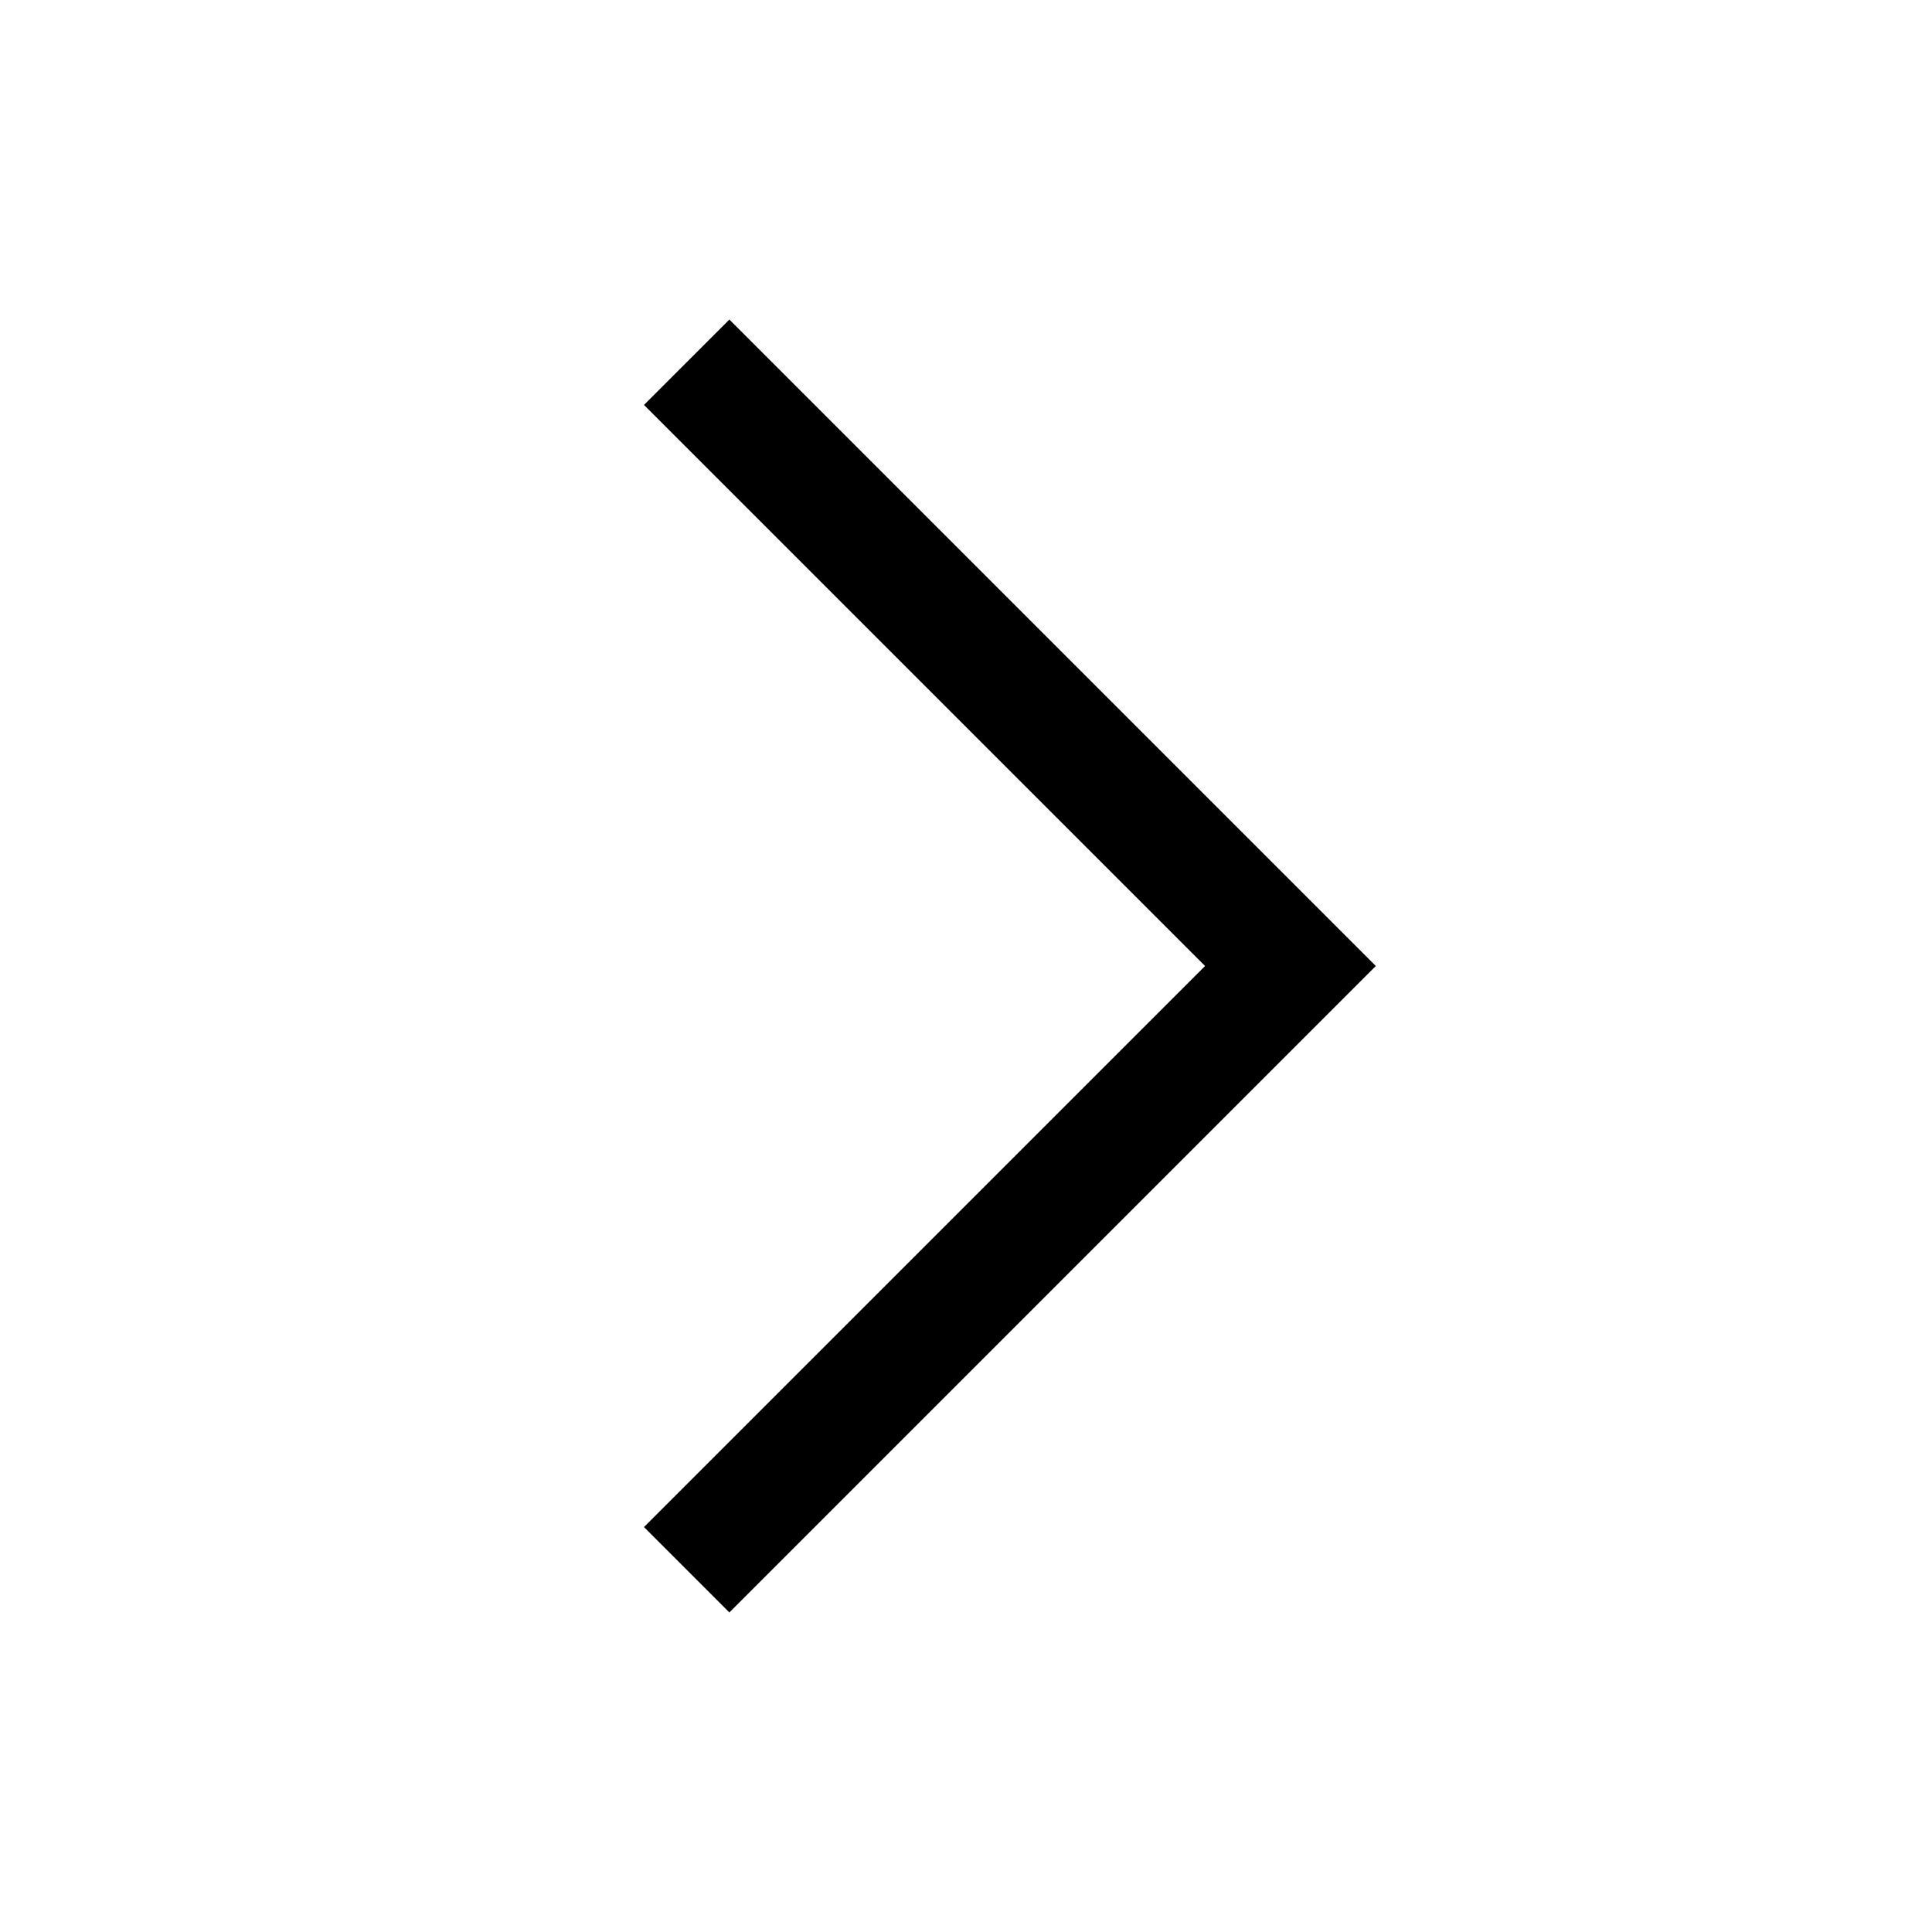
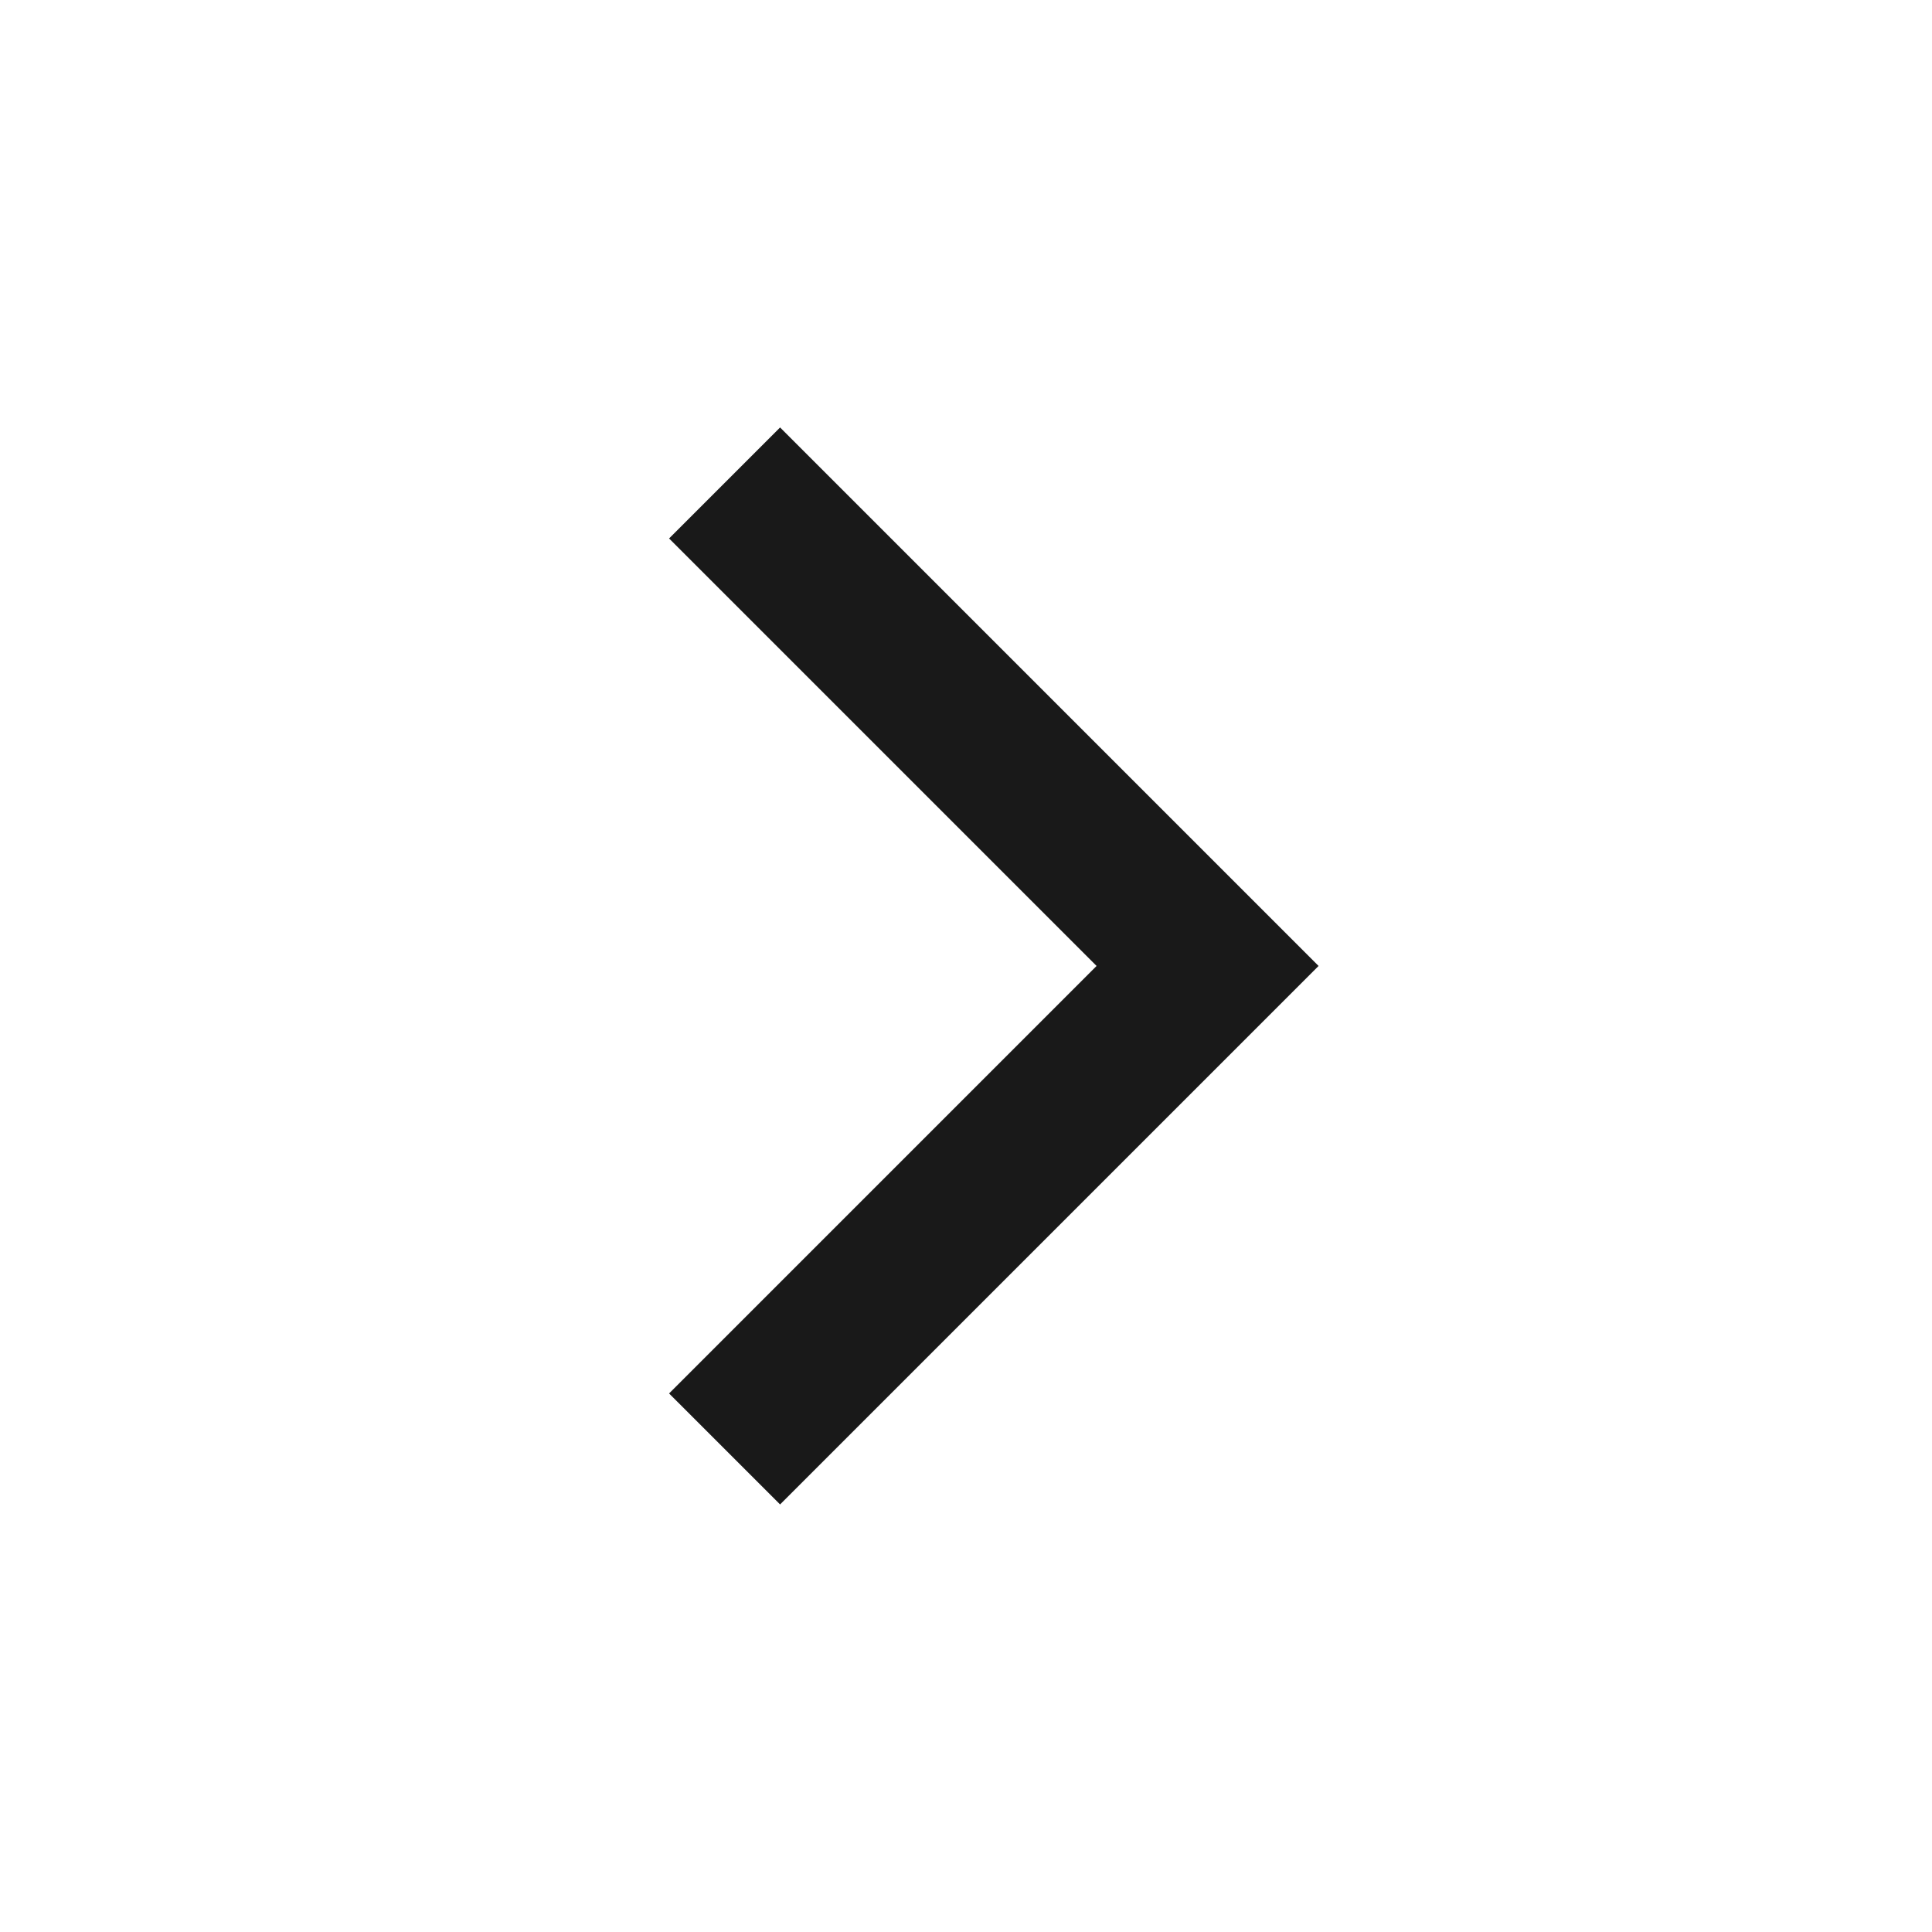
<svg xmlns="http://www.w3.org/2000/svg" viewBox="0 0 1024 1024" version="1.1">
-   <path fill-rule="evenodd" d="M386.588 169.373L729.216 512 386.588 854.627 341.333 809.373 638.713 512 341.333 214.627z" />
+   <path fill-opacity=".9" fill-rule="evenodd" d="M413.459 797.389L354.628 738.56 581.212 511.976 354.628 285.391 413.459 226.56 698.874 511.976 413.459 797.389Z" clip-rule="evenodd" />
</svg>
